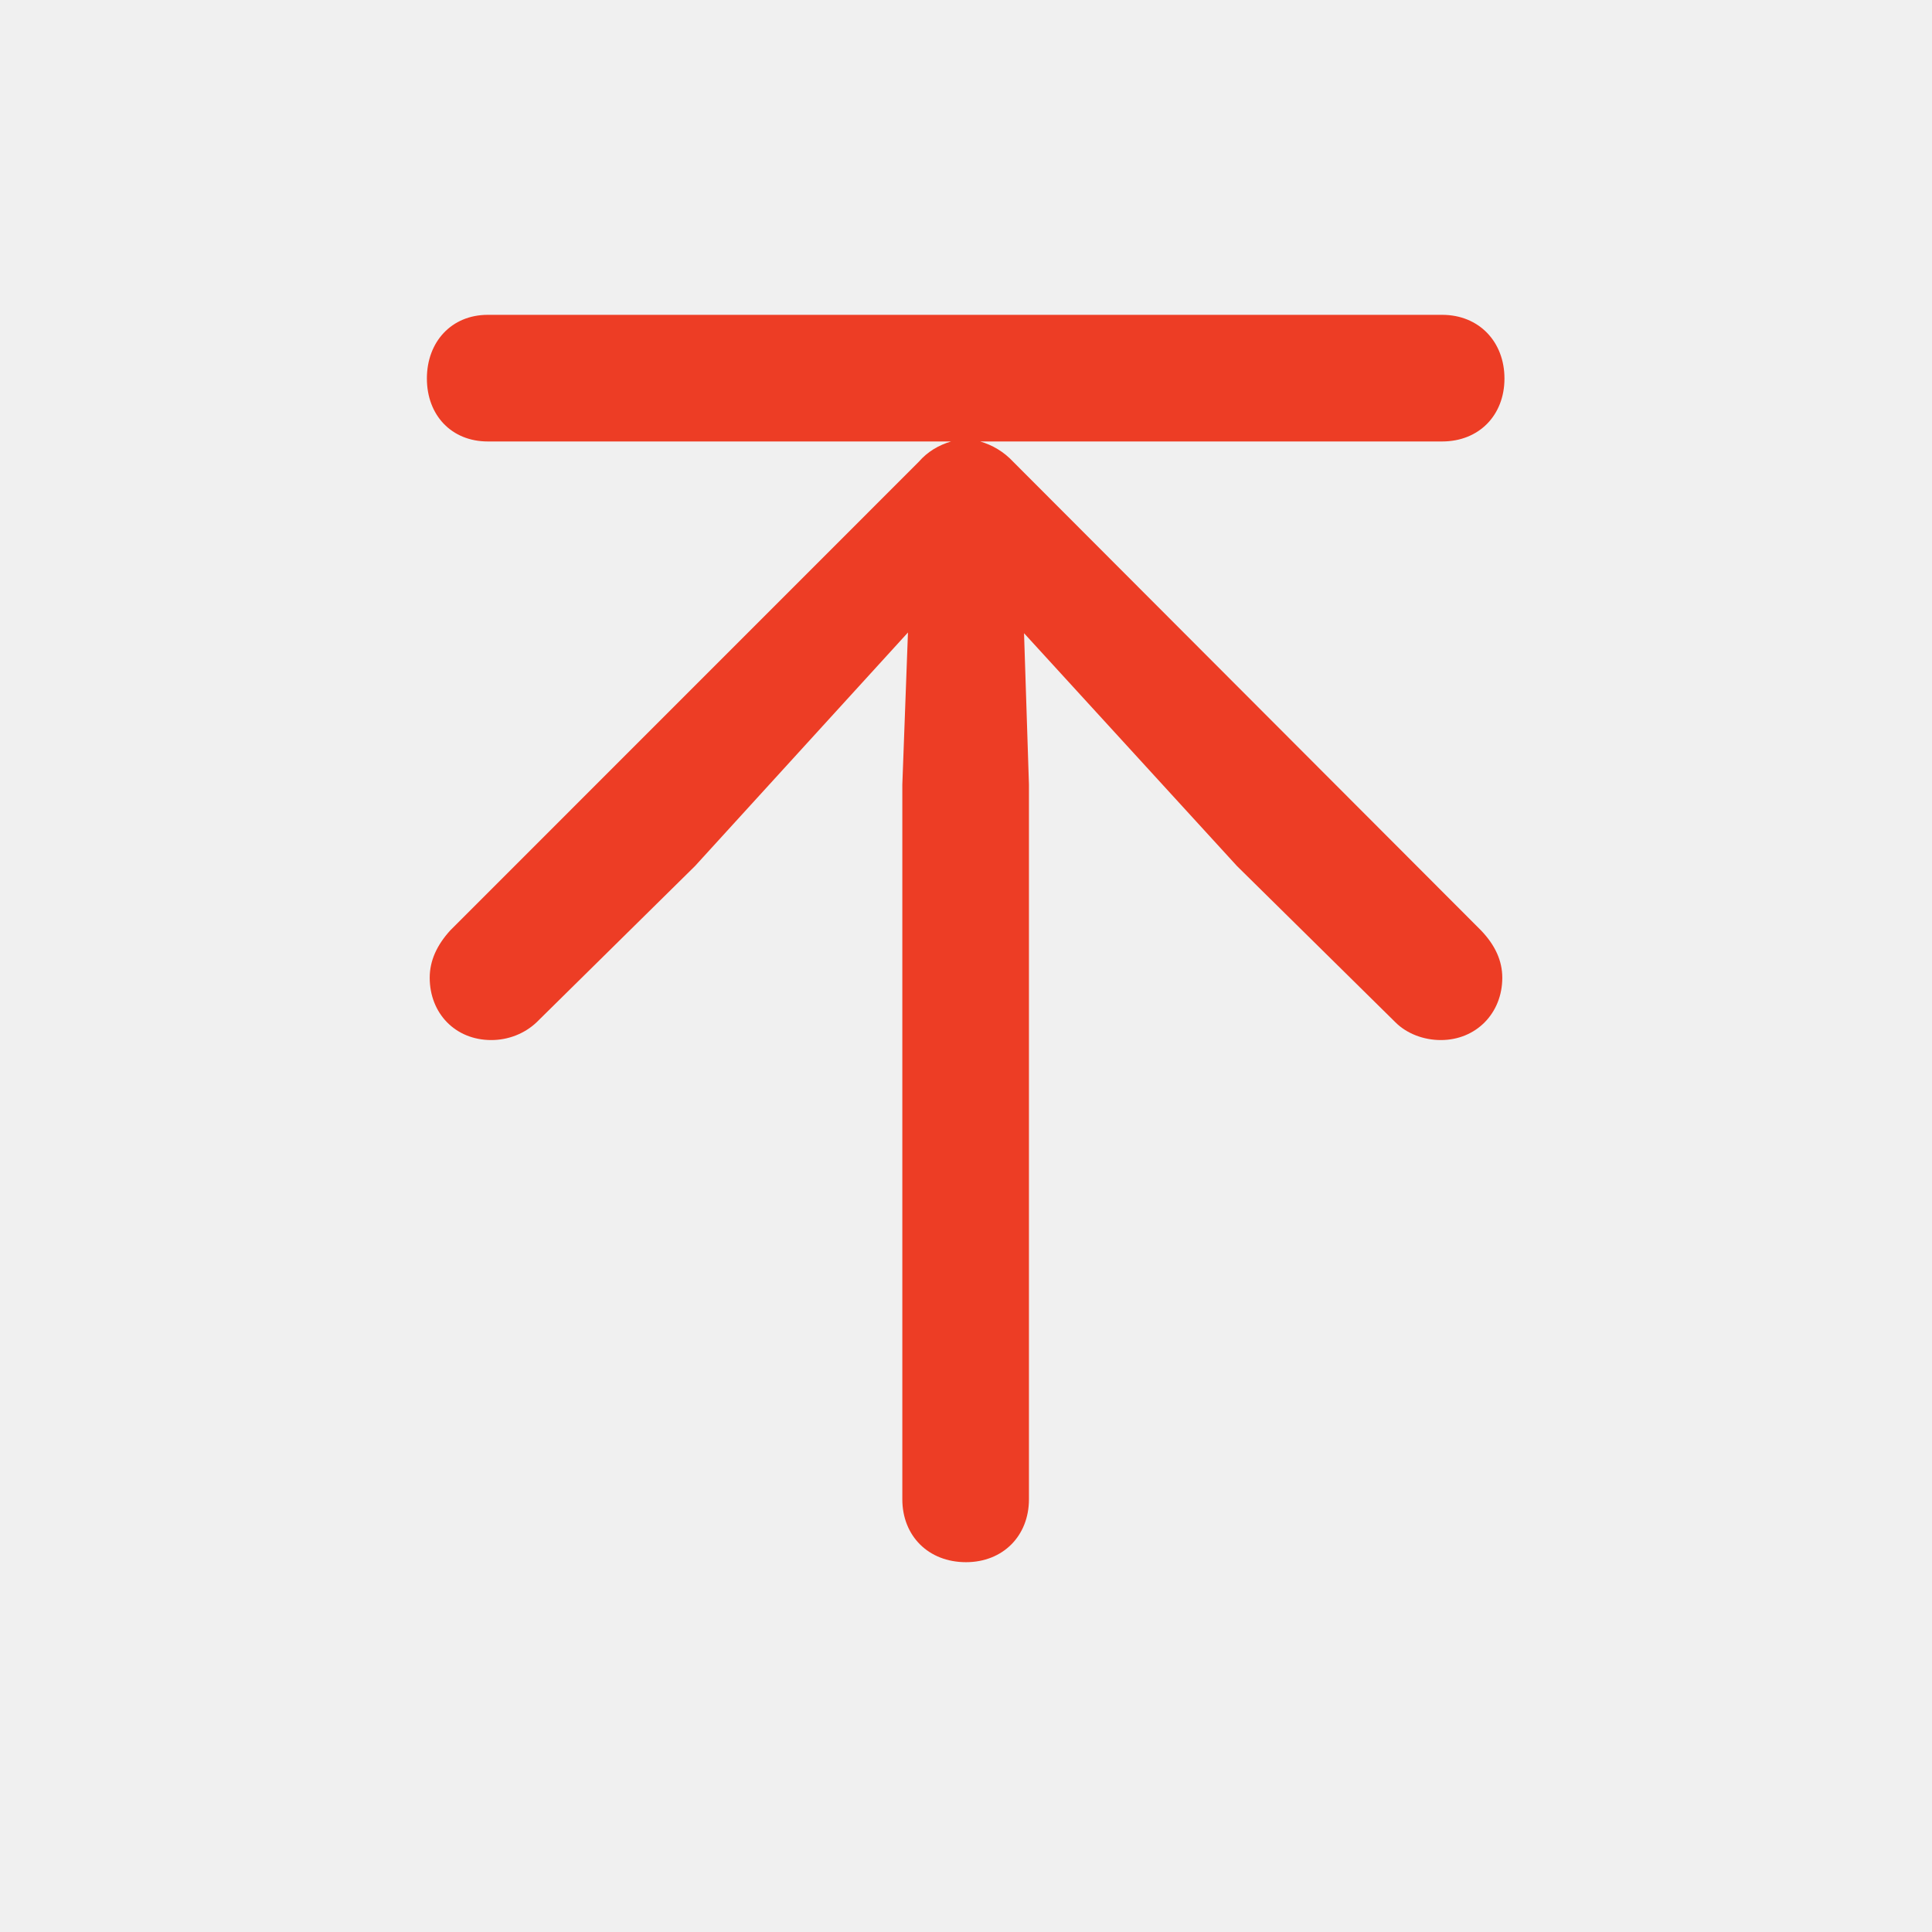
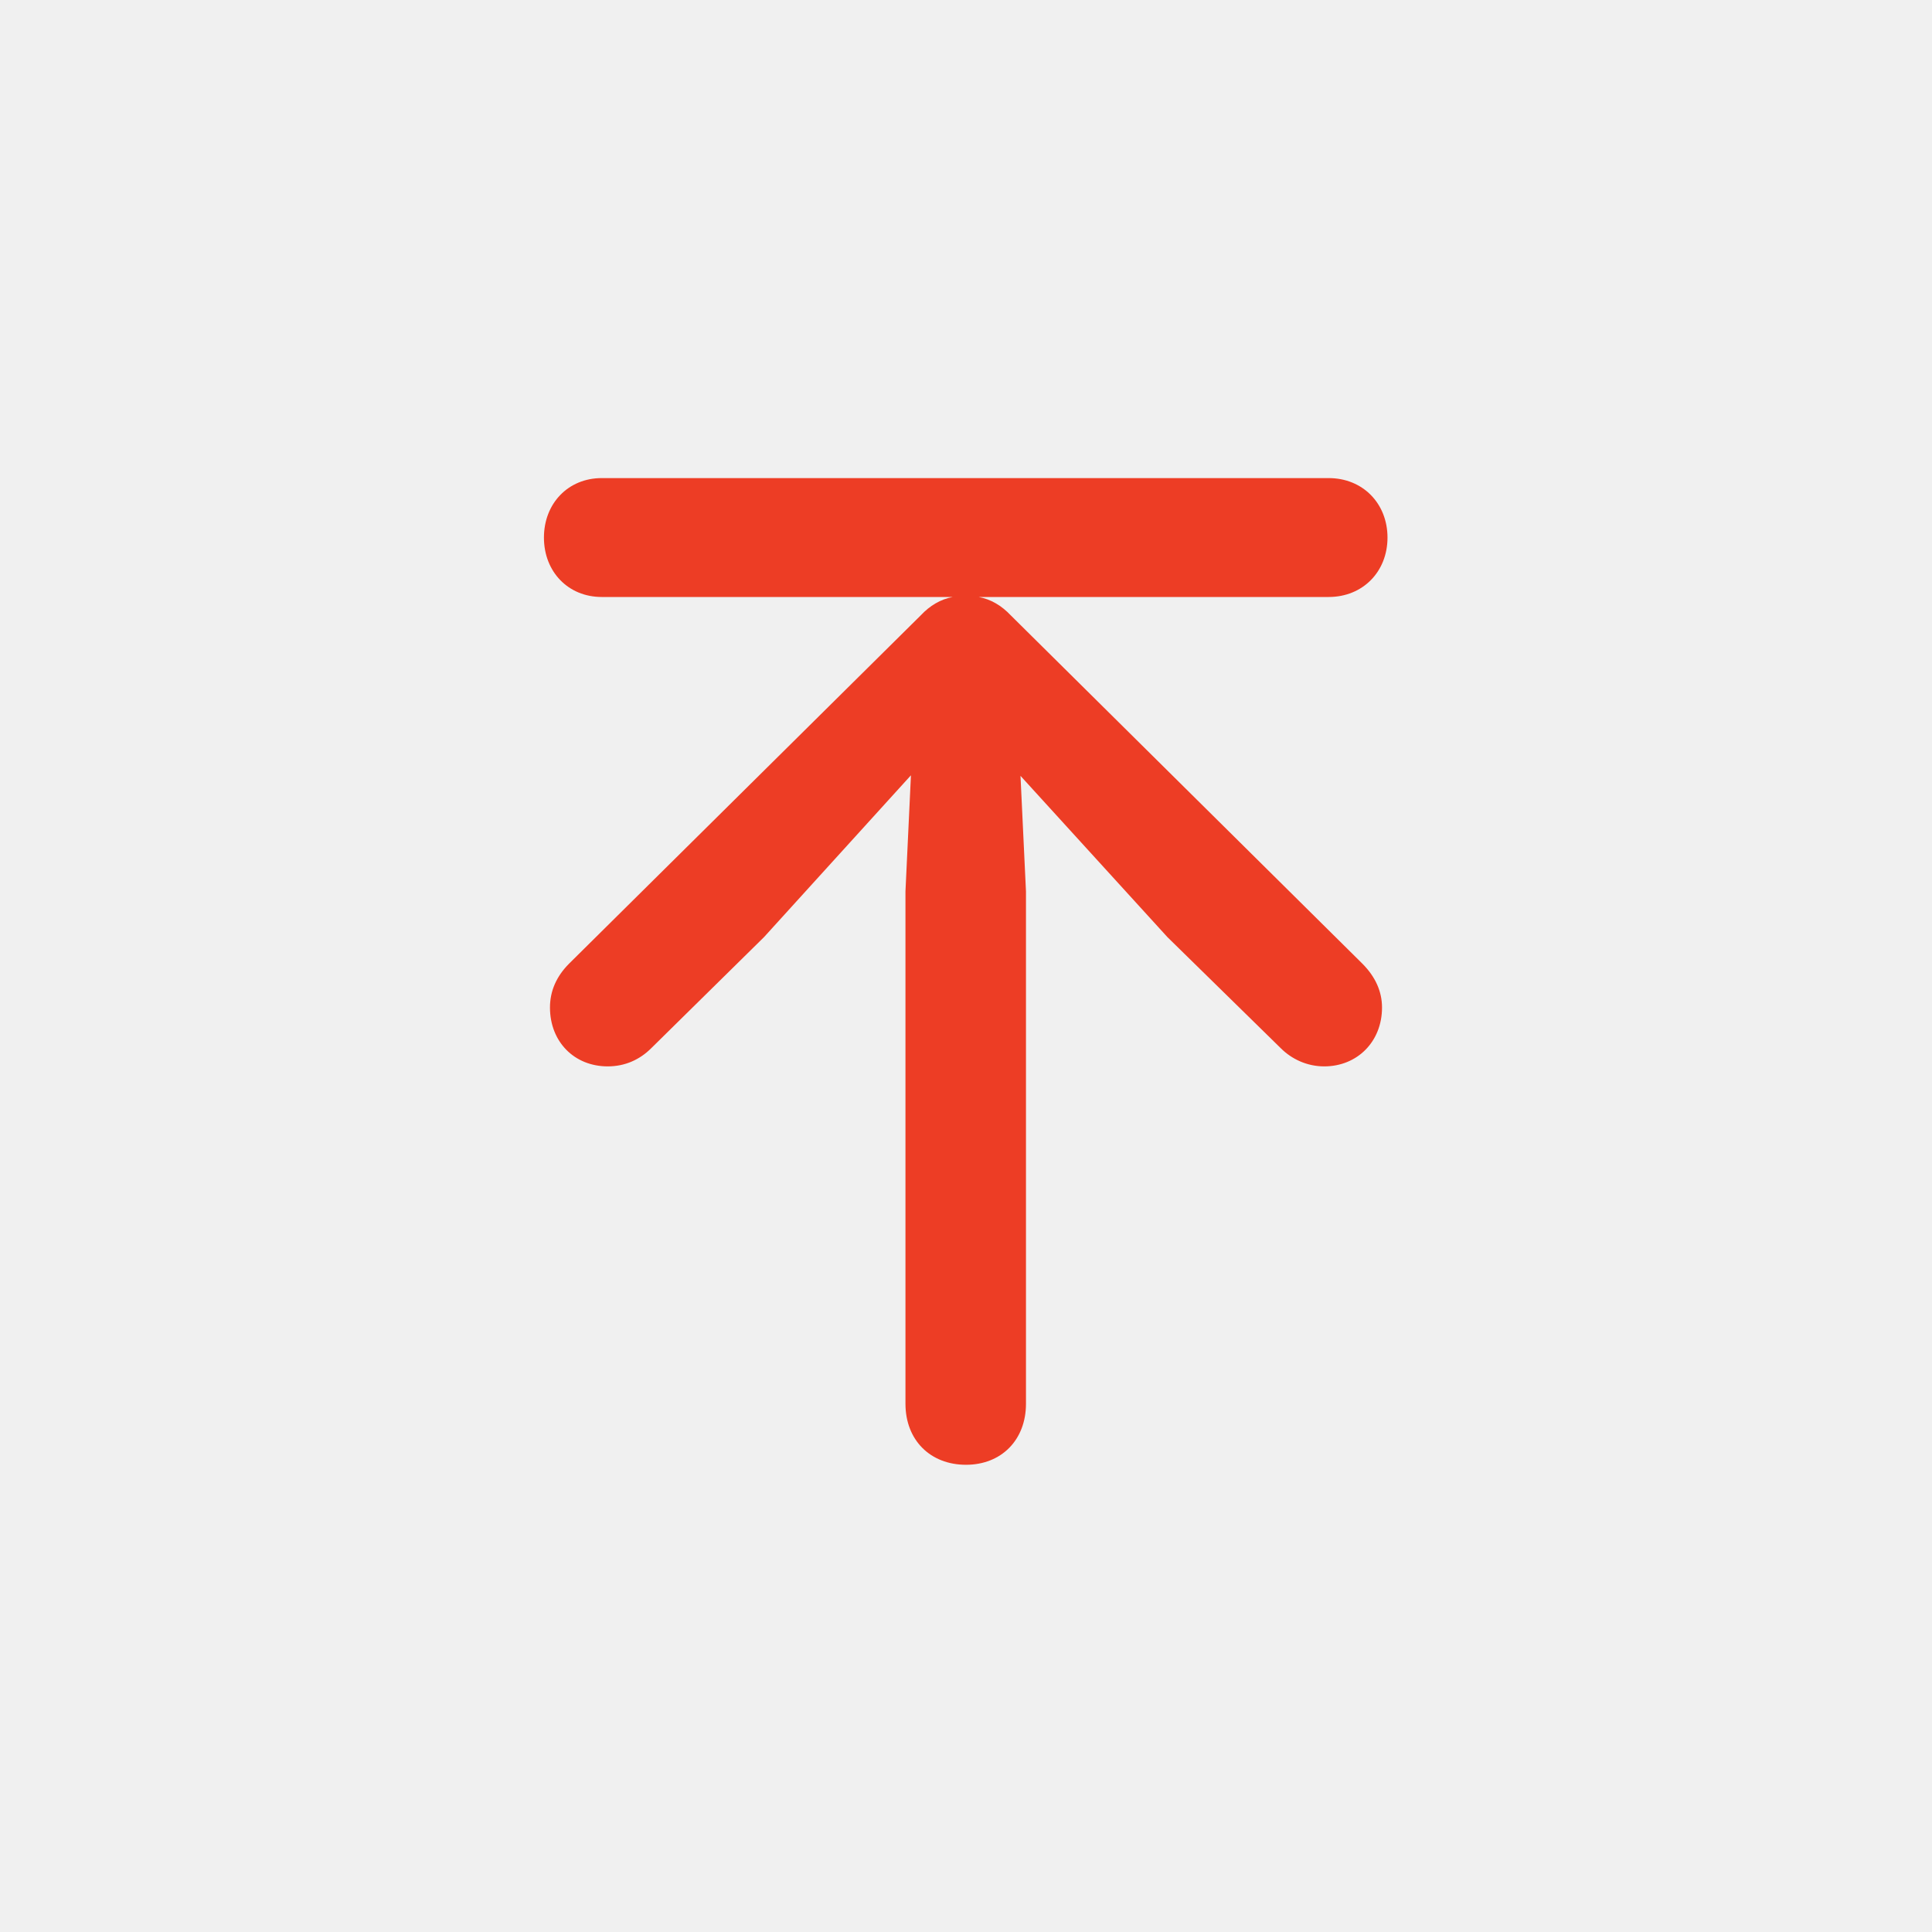
<svg xmlns="http://www.w3.org/2000/svg" width="24" height="24" viewBox="0 0 24 24" fill="none">
-   <path d="M12 19.406C12.457 19.406 12.782 19.081 12.782 18.624V9.747L12.721 7.866L15.366 10.758L17.335 12.7C17.476 12.841 17.686 12.92 17.898 12.92C18.337 12.92 18.662 12.586 18.662 12.146C18.662 11.935 18.574 11.742 18.398 11.558L12.589 5.739C12.466 5.607 12.325 5.528 12.176 5.484H17.915C18.372 5.484 18.689 5.159 18.689 4.702C18.689 4.245 18.372 3.911 17.915 3.911H6.059C5.61 3.911 5.303 4.245 5.303 4.702C5.303 5.159 5.61 5.484 6.059 5.484H11.815C11.666 5.528 11.525 5.607 11.411 5.739L5.593 11.558C5.426 11.742 5.338 11.935 5.338 12.146C5.338 12.586 5.654 12.92 6.103 12.92C6.313 12.92 6.516 12.841 6.665 12.7L8.634 10.758L11.279 7.857L11.209 9.747V18.624C11.209 19.081 11.534 19.406 12 19.406Z" fill="#ED3D25" />
+   <g clip-path="url(#clip0_9322_11727)">
+     <path d="M12 18.196C12.438 18.196 12.745 17.889 12.745 17.438V11.073L12.677 9.638L14.502 11.641L15.91 13.021C16.047 13.158 16.238 13.247 16.45 13.247C16.86 13.247 17.168 12.94 17.168 12.516C17.168 12.317 17.086 12.133 16.922 11.969L12.554 7.642C12.444 7.525 12.308 7.443 12.157 7.416H16.505C16.929 7.416 17.236 7.102 17.236 6.678C17.236 6.254 16.929 5.939 16.505 5.939H7.475C7.058 5.939 6.757 6.254 6.757 6.678C6.757 7.102 7.058 7.416 7.475 7.416H11.836C11.685 7.443 11.549 7.525 11.44 7.642L7.071 11.969C6.907 12.133 6.832 12.317 6.832 12.516C6.832 12.94 7.133 13.247 7.55 13.247C7.762 13.247 7.946 13.165 8.09 13.021L9.491 11.641L11.316 9.631L11.248 11.073V17.438C11.248 17.889 11.556 18.196 12 18.196Z" fill="#ED3D25" />
+   </g>
+   <defs>
+     <clipPath id="clip0_9322_11727">
+       <rect width="24" height="24" fill="white" />
+     </clipPath>
+   </defs>
</svg>
